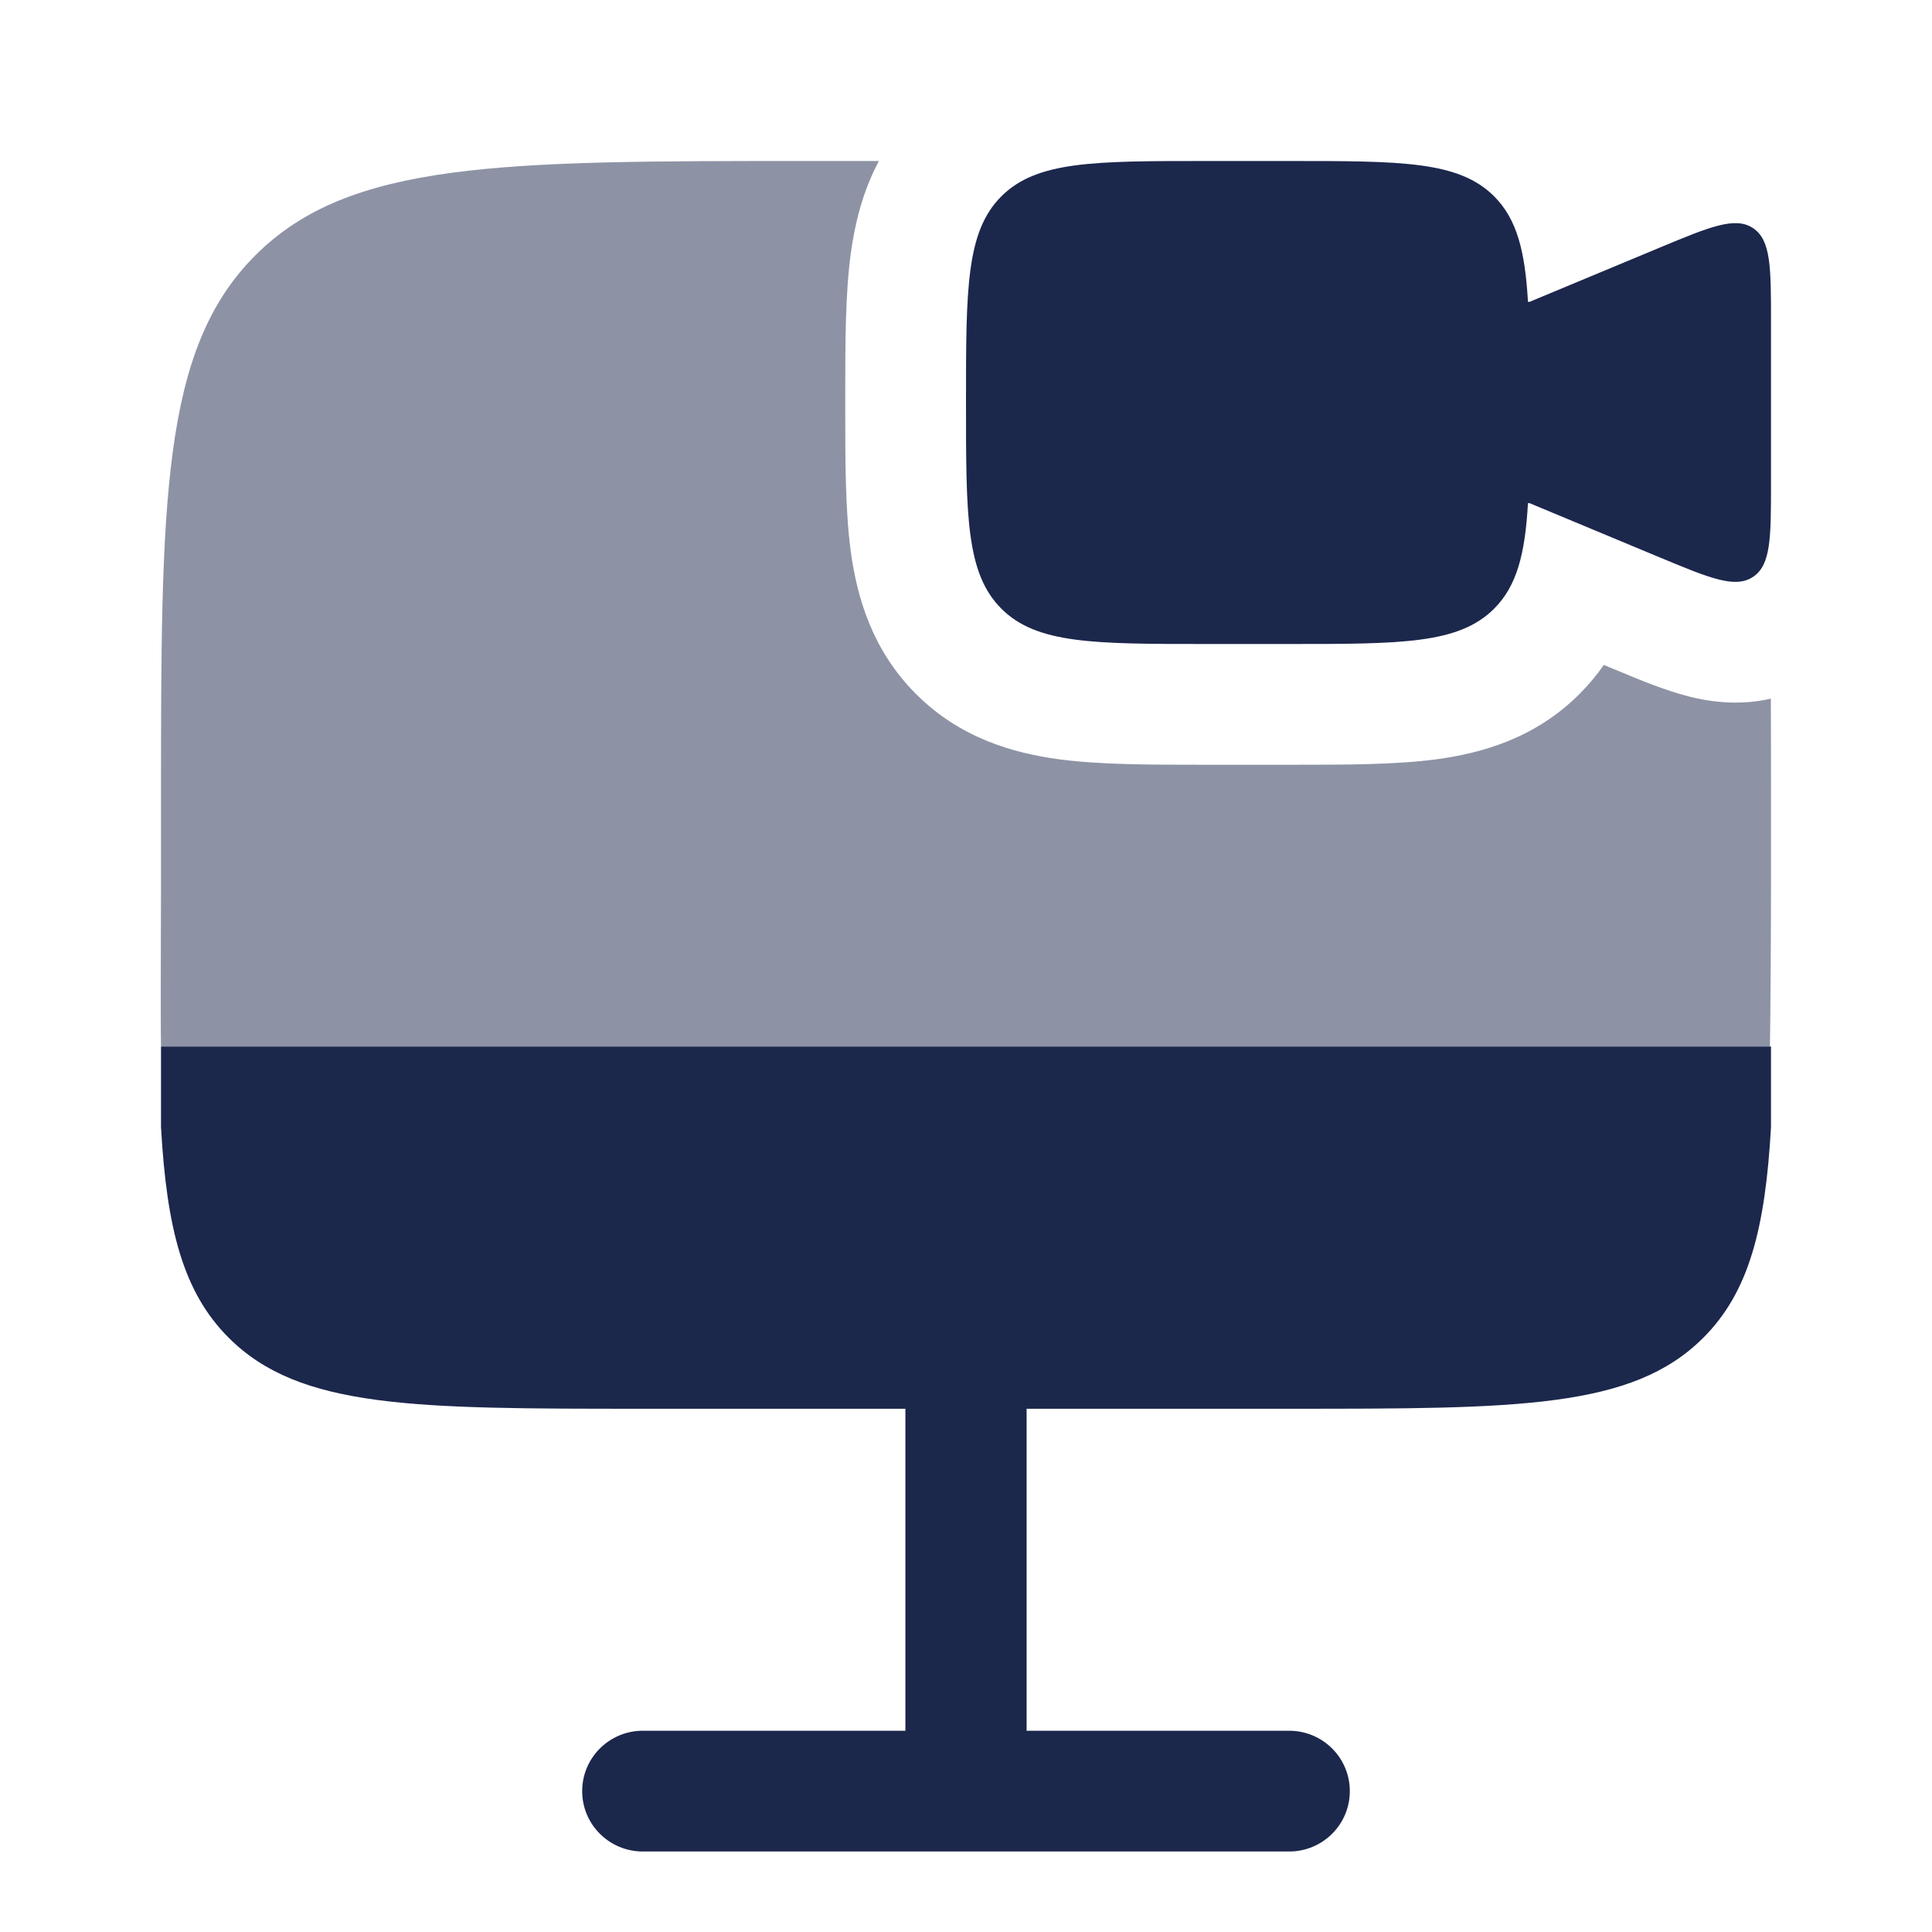
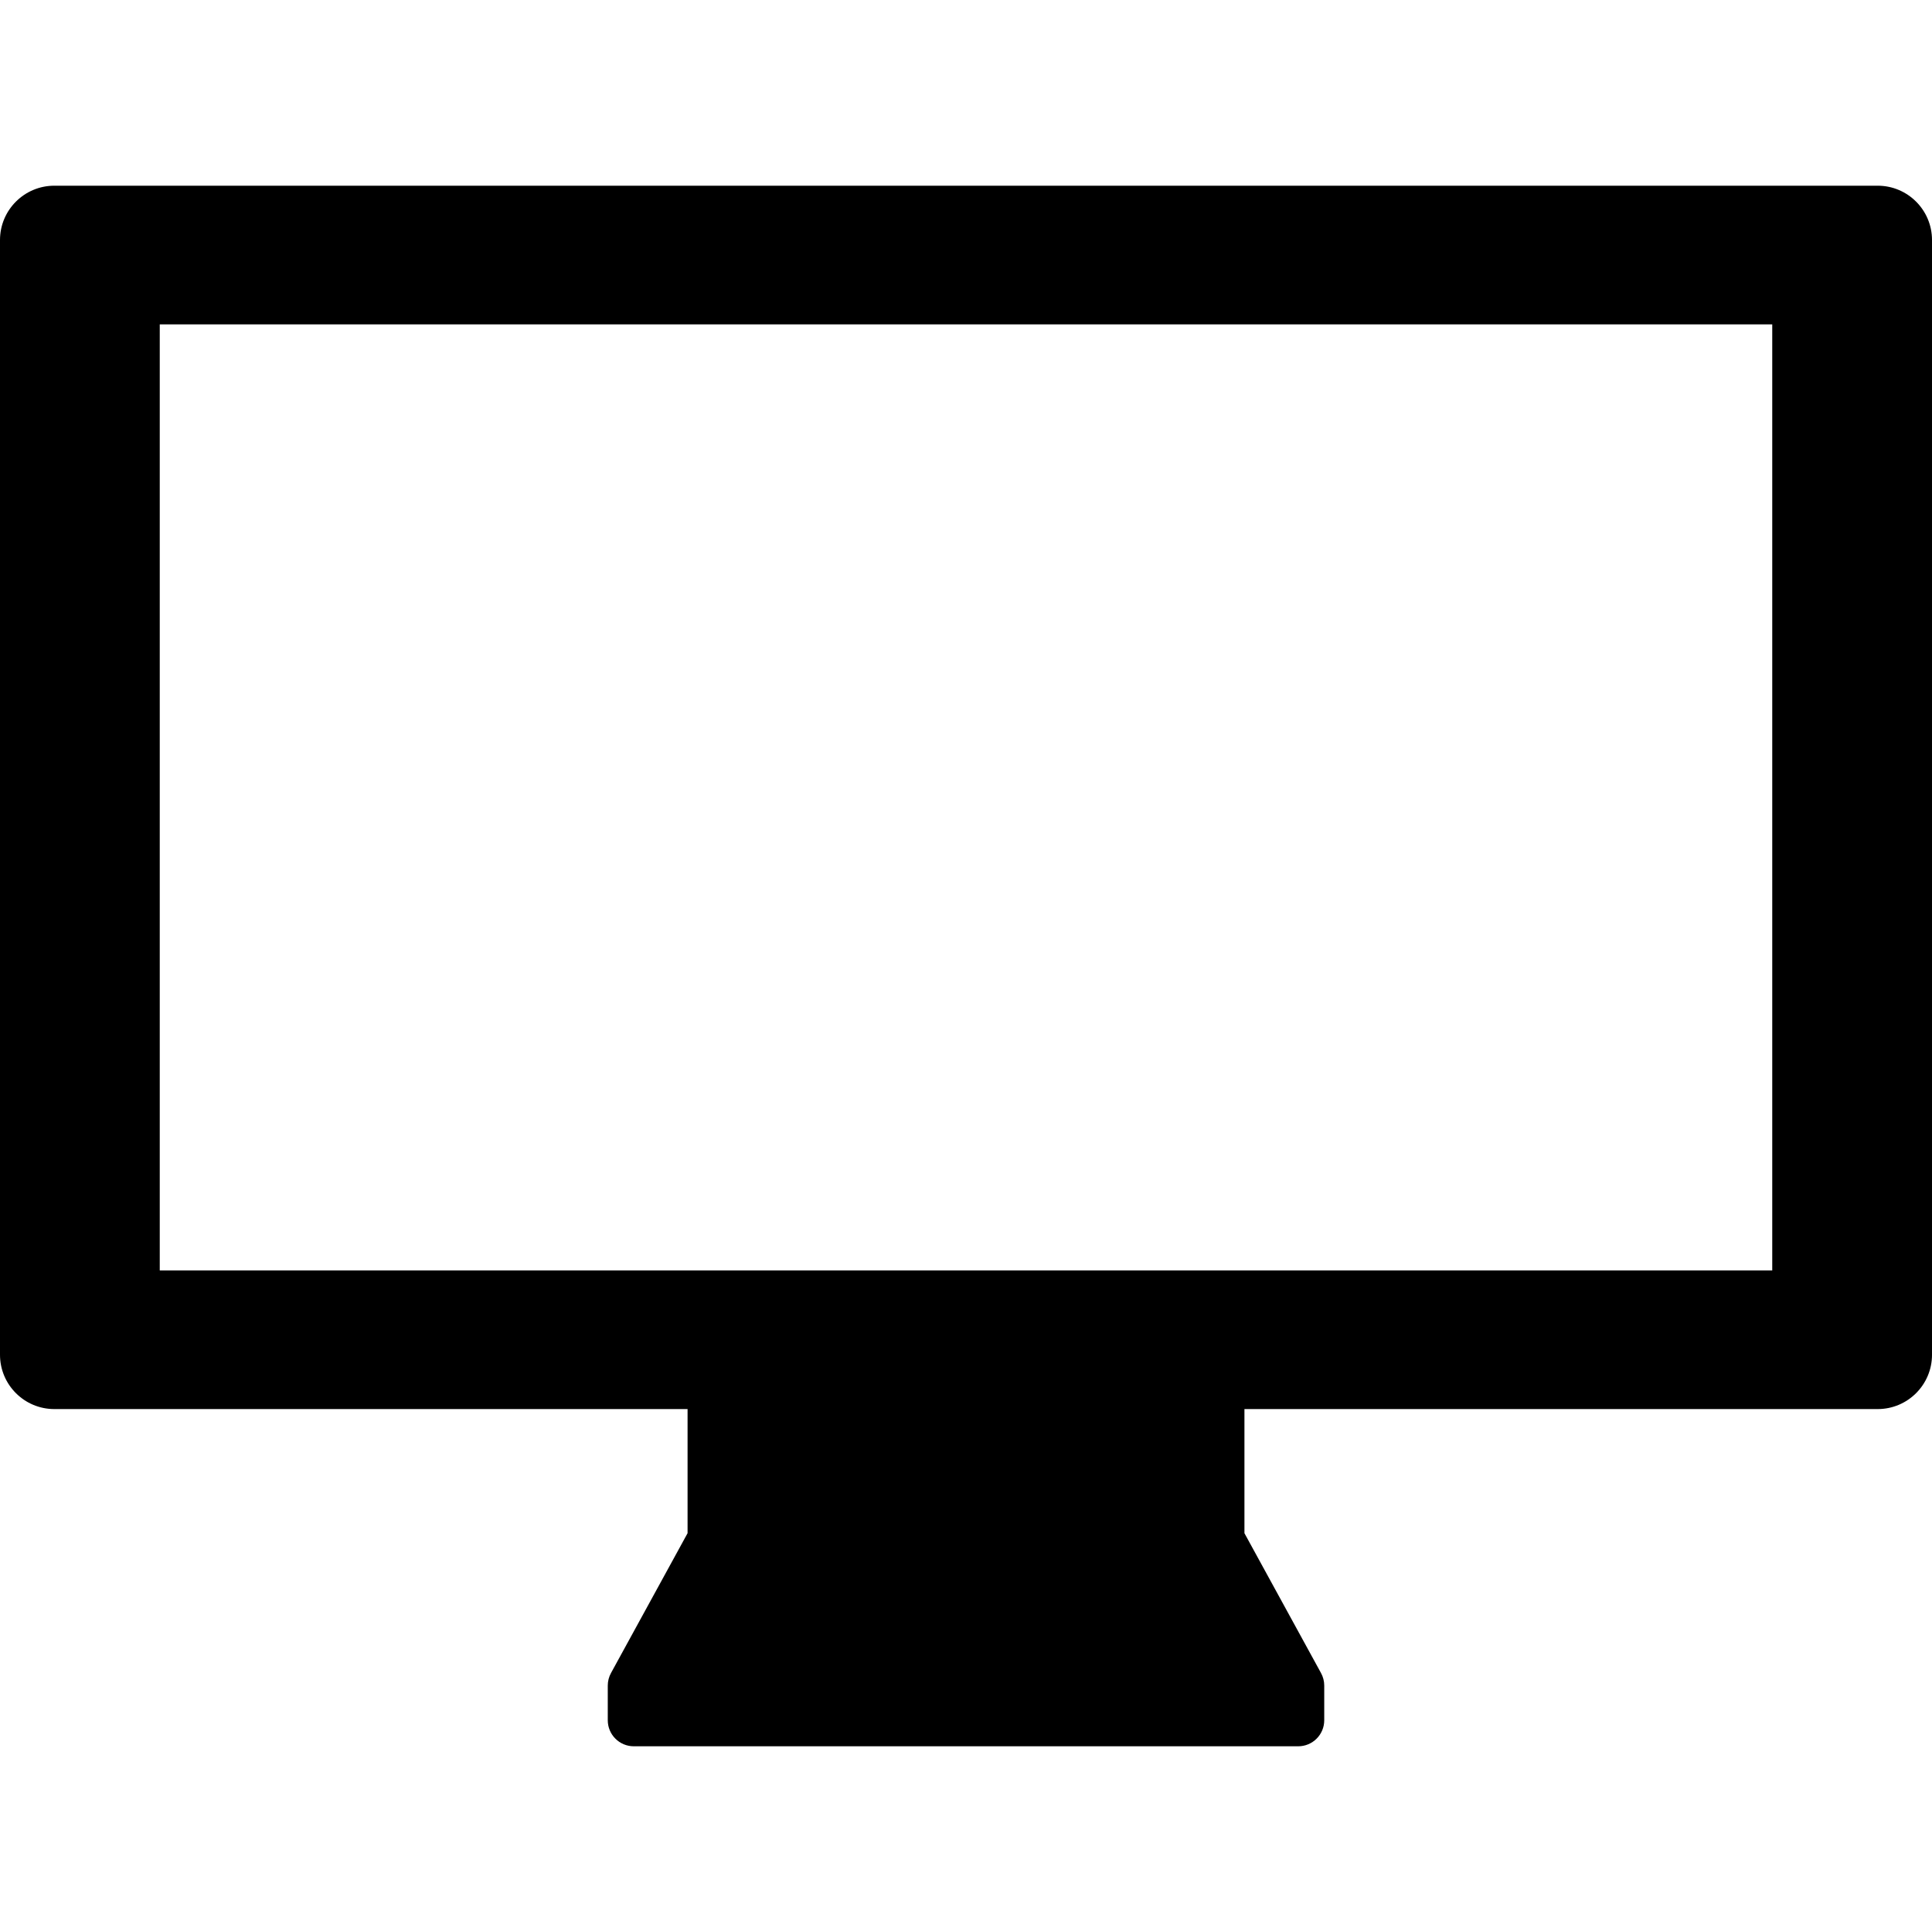
- <svg xmlns="http://www.w3.org/2000/svg" width="800px" height="800px" viewBox="0 0 24 24" fill="none">
-   <path d="M16 2H15C13.586 2 12.879 2 12.439 2.439C12 2.879 12 3.586 12 5C12 6.414 12 7.121 12.439 7.561C12.879 8 13.586 8 15 8H16C17.414 8 18.121 8 18.561 7.561C18.845 7.276 18.945 6.879 18.981 6.25H19L20.615 6.923C21.242 7.184 21.555 7.314 21.777 7.166C22 7.018 22 6.678 22 6V4C22 3.322 22 2.982 21.777 2.834C21.555 2.686 21.242 2.816 20.615 3.077L19 3.75H18.981C18.945 3.121 18.845 2.724 18.561 2.439C18.121 2 17.414 2 16 2Z" fill="#1C274C" />
-   <path d="M7.985 17.5C5.145 17.5 3.726 17.5 2.844 16.621C2.272 16.052 2.071 15.258 2 14V13H22V14C21.929 15.258 21.728 16.052 21.156 16.621C20.274 17.5 18.855 17.5 16.015 17.5H12.753V21.5H16.015C16.431 21.5 16.768 21.836 16.768 22.25C16.768 22.664 16.431 23 16.015 23H7.985C7.569 23 7.232 22.664 7.232 22.25C7.232 21.836 7.569 21.5 7.985 21.5H11.247V17.5H7.985Z" fill="#1C274C" />
-   <g opacity="0.5">
-     <path d="M22 10V11C22 11.552 21.994 12.549 21.987 13H2C1.993 12.549 2 11.552 2 11V10C2 6.229 2 4.343 3.172 3.172C4.343 2 6.229 2 10 2H10.918C10.713 2.384 10.618 2.786 10.568 3.154C10.5 3.664 10.5 4.282 10.5 4.918L10.5 5L10.5 5.082C10.5 5.718 10.5 6.336 10.568 6.846C10.646 7.421 10.834 8.076 11.379 8.621C11.923 9.166 12.579 9.354 13.154 9.432C13.664 9.5 14.282 9.5 14.918 9.5L15 9.5H16L16.082 9.5C16.718 9.5 17.336 9.5 17.846 9.432C18.421 9.354 19.076 9.166 19.621 8.621C19.737 8.505 19.837 8.384 19.923 8.26L20.038 8.308L20.095 8.331C20.355 8.44 20.684 8.577 20.98 8.652C21.213 8.711 21.586 8.774 21.998 8.679C22 9.092 22 9.531 22 10Z" fill="#1C274C" />
-   </g>
+ <svg xmlns="http://www.w3.org/2000/svg" fill="#000000" height="800px" width="800px" version="1.1" id="Capa_1" viewBox="0 0 226.619 226.619" xml:space="preserve">
+   <path d="M6.374,165.281H80.65v14.559l-8.985,16.408c-0.246,0.449-0.375,0.954-0.375,1.466v4.069c0,1.686,1.367,3.052,3.052,3.052  h77.936c1.686,0,3.052-1.367,3.052-3.052v-4.069c0-0.512-0.129-1.017-0.375-1.466l-8.985-16.408v-14.559h74.276  c3.522,0,6.374-2.855,6.374-6.374V28.157c0-3.52-2.853-6.374-6.374-6.374H6.374C2.853,21.783,0,24.637,0,28.157v130.751  C0,162.427,2.853,165.281,6.374,165.281z M18.739,38.045H207.88v110.973H18.739V38.045z" />
</svg>
